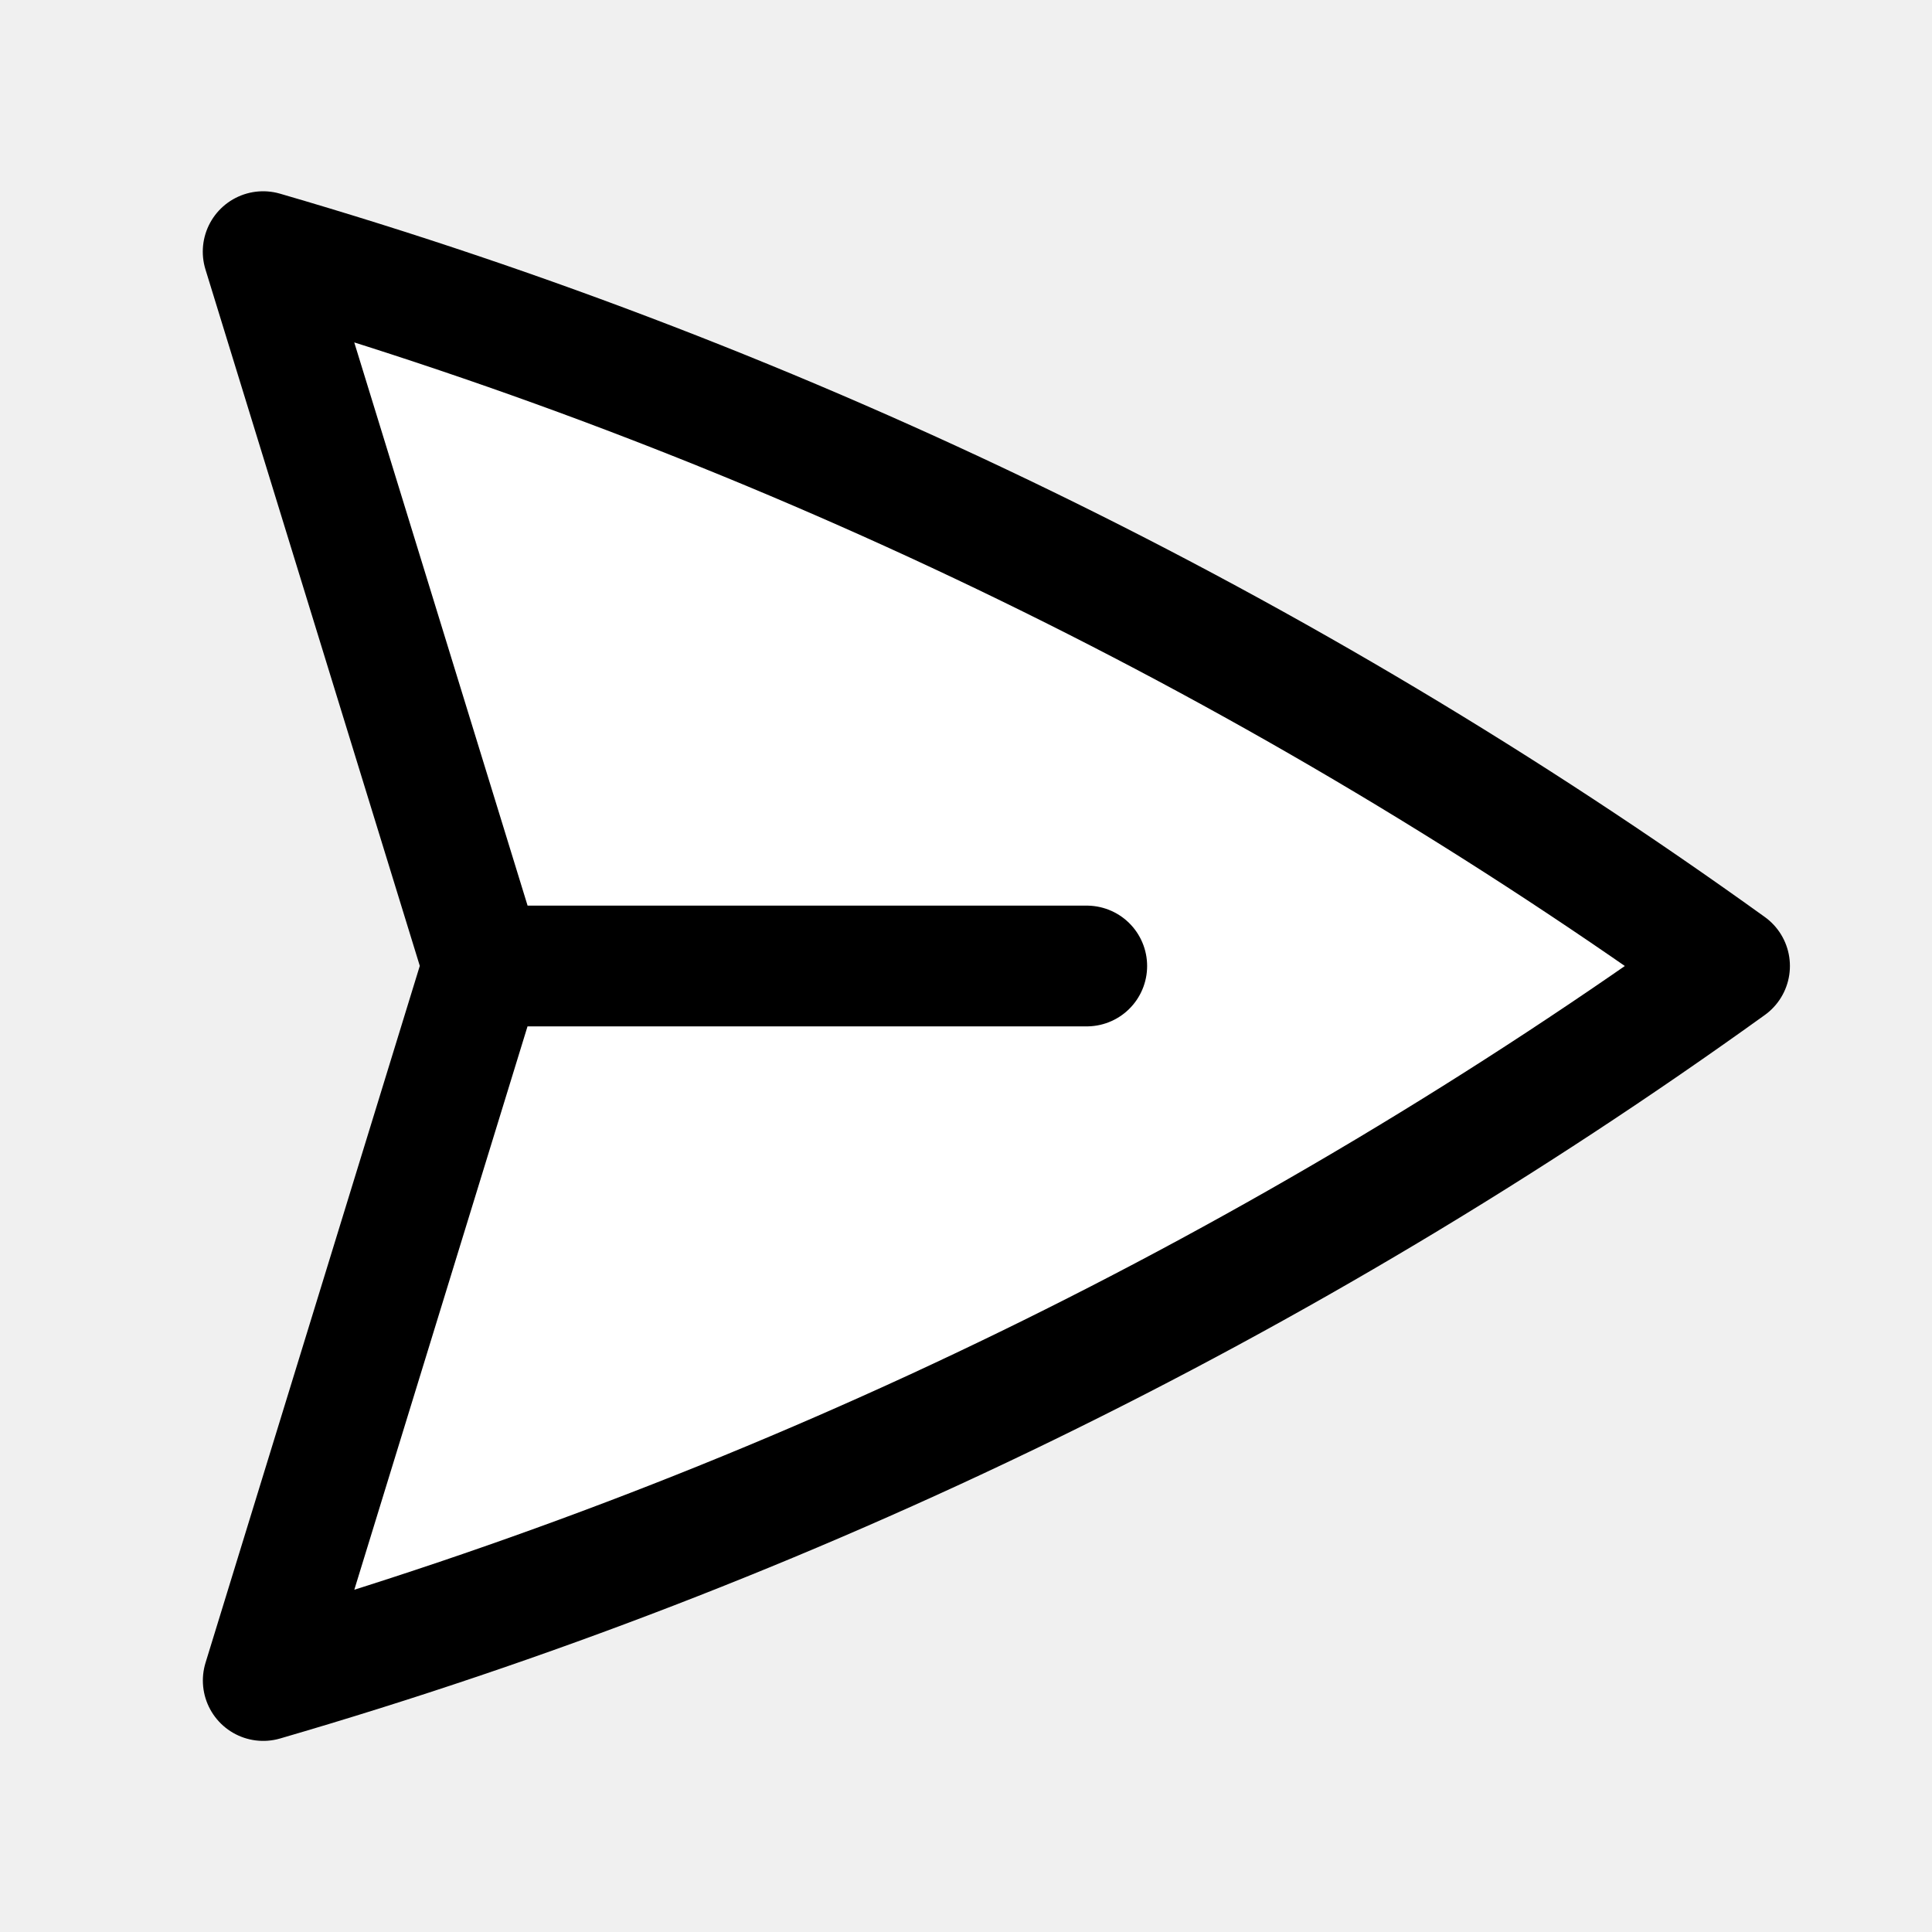
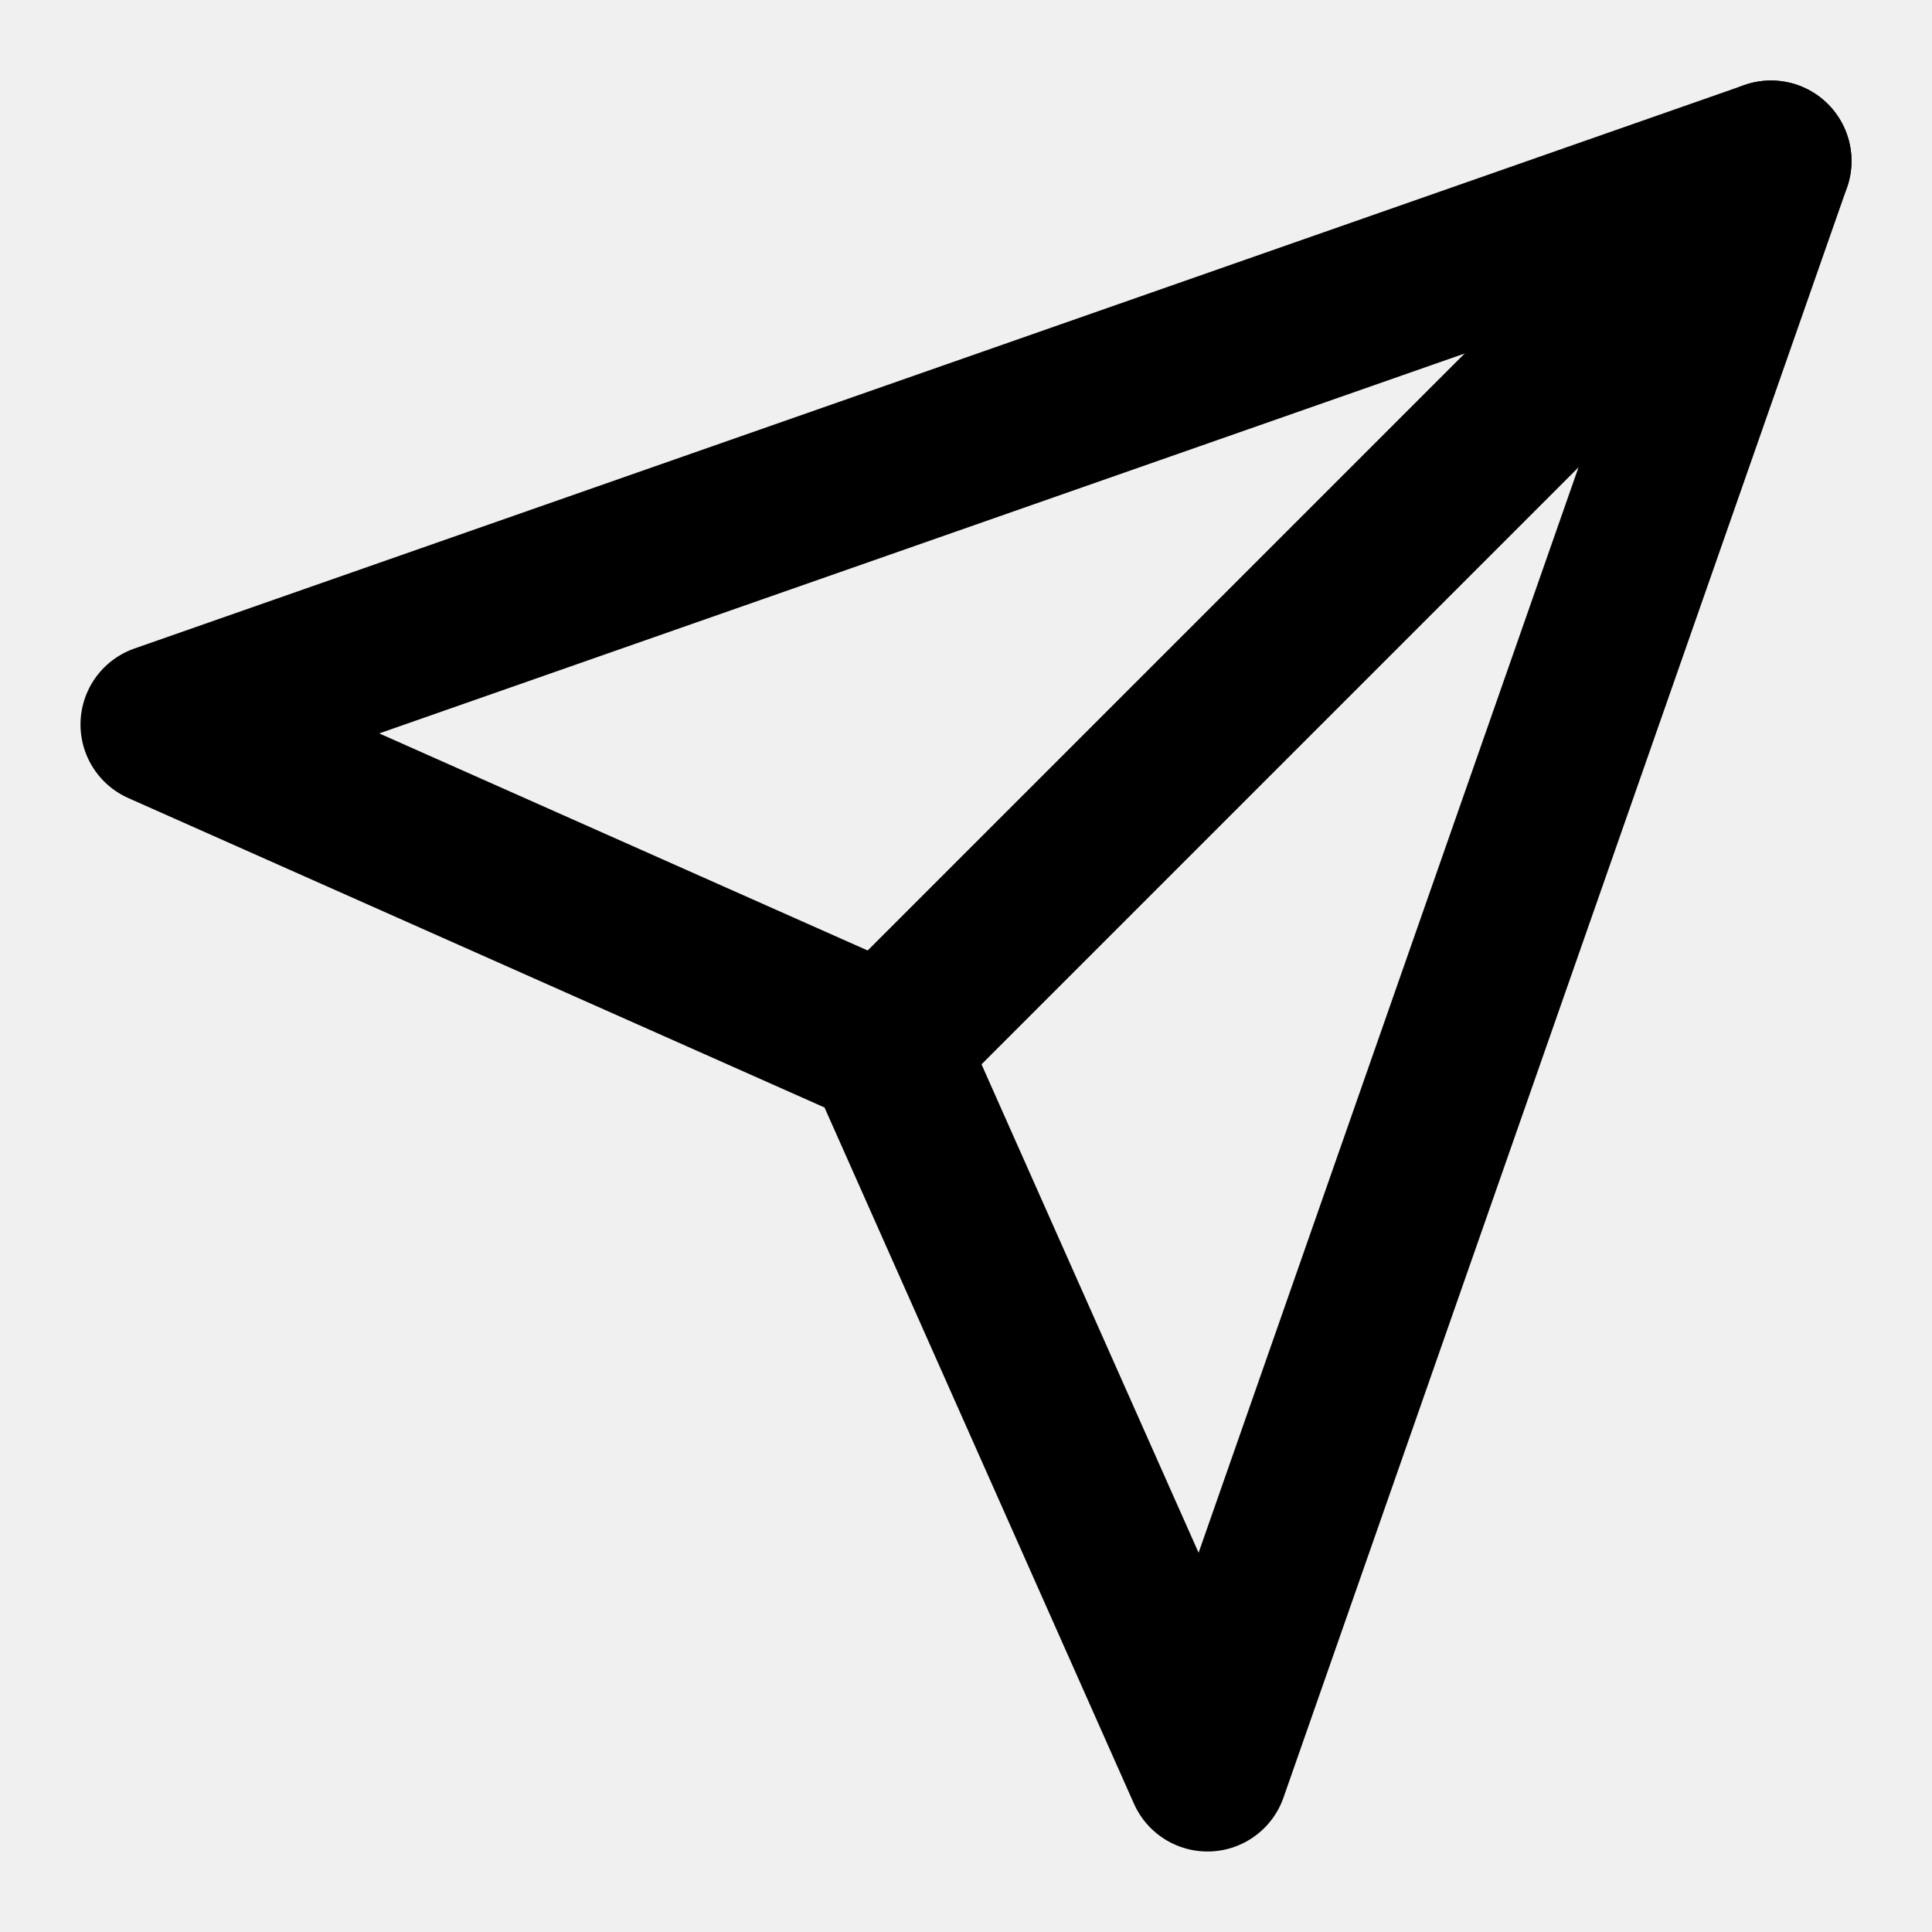
- <svg xmlns="http://www.w3.org/2000/svg" fill="#ffffff" viewBox="0 0 24 24" stroke-width="1.5" stroke="currentColor" class="w-6 h-6">
-   <path stroke-linecap="round" stroke-linejoin="round" d="M6 12L3.269 3.126A59.768 59.768 0 0121.485 12 59.77 59.77 0 013.27 20.876L5.999 12zm0 0h7.5" />
+ <svg xmlns="http://www.w3.org/2000/svg" stroke="currentColor" fill="none" stroke-width="2" viewBox="0 0 24 24" stroke-linecap="round" stroke-linejoin="round" class="h-4 w-4 mr-1" height="1em" width="1em">
+   <line x1="22" y1="2" x2="11" y2="13" />
+   <polygon points="22 2 15 22 11 13 2 9 22 2" />
</svg>
